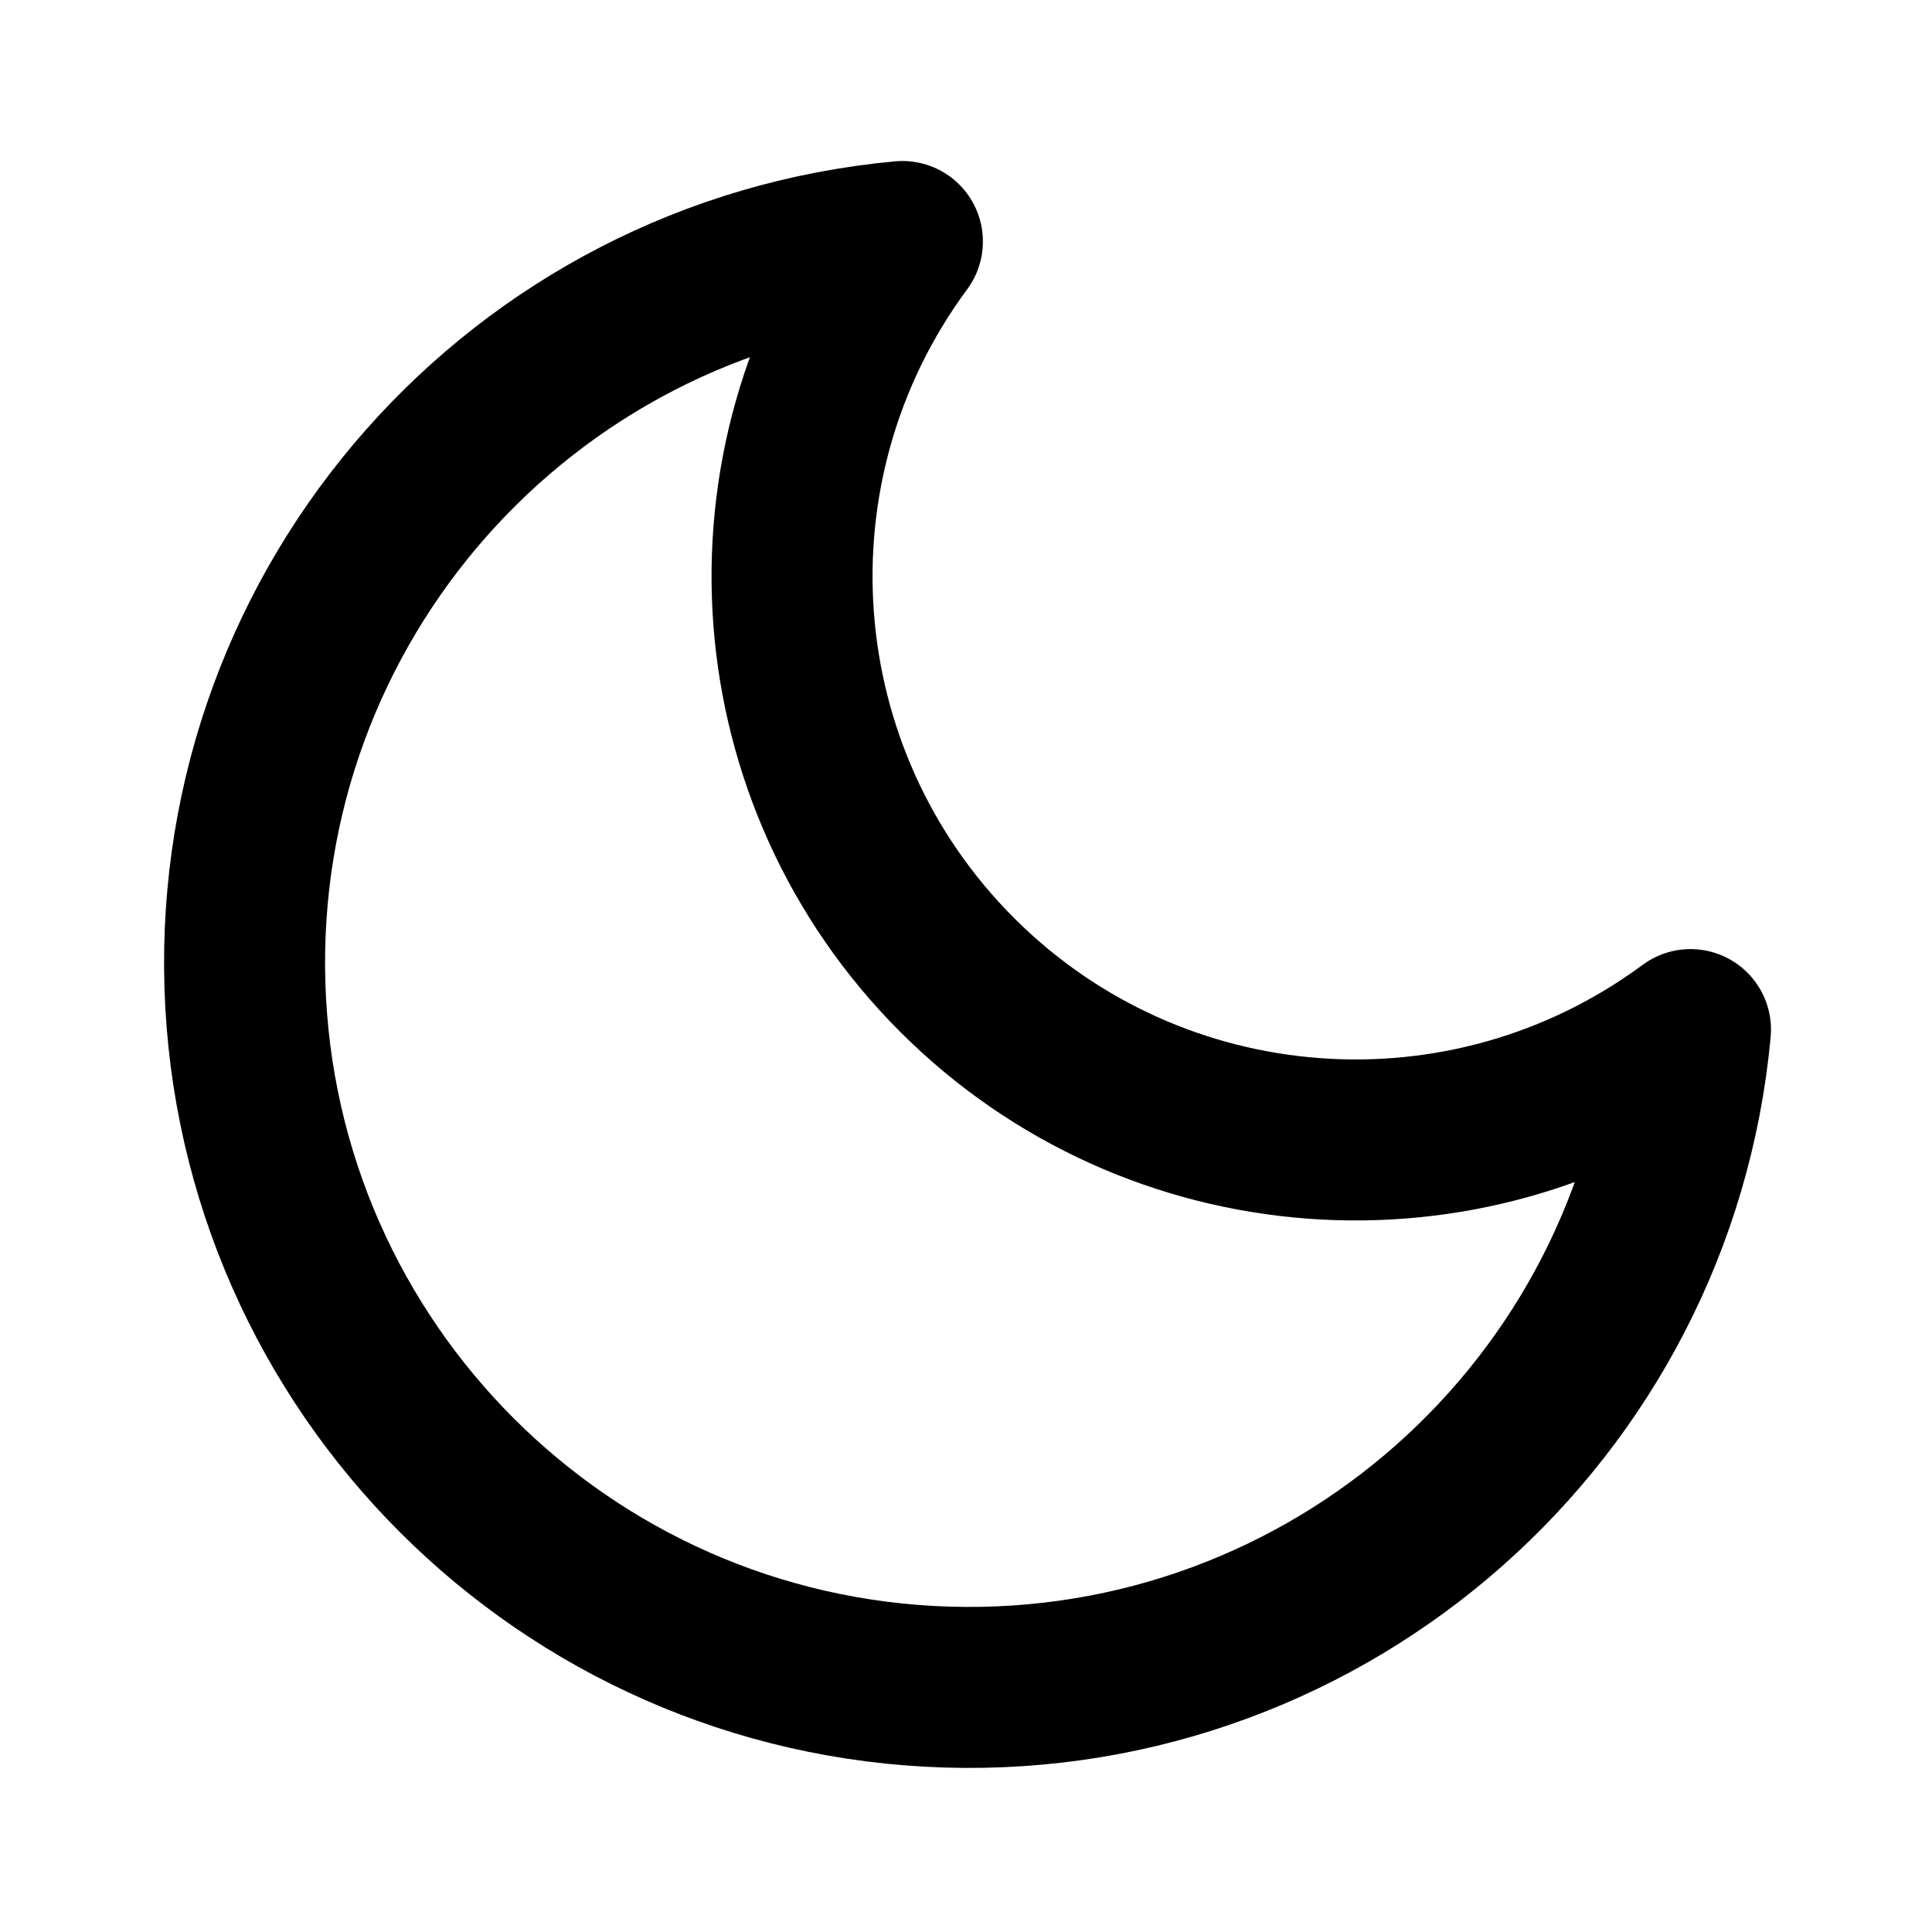
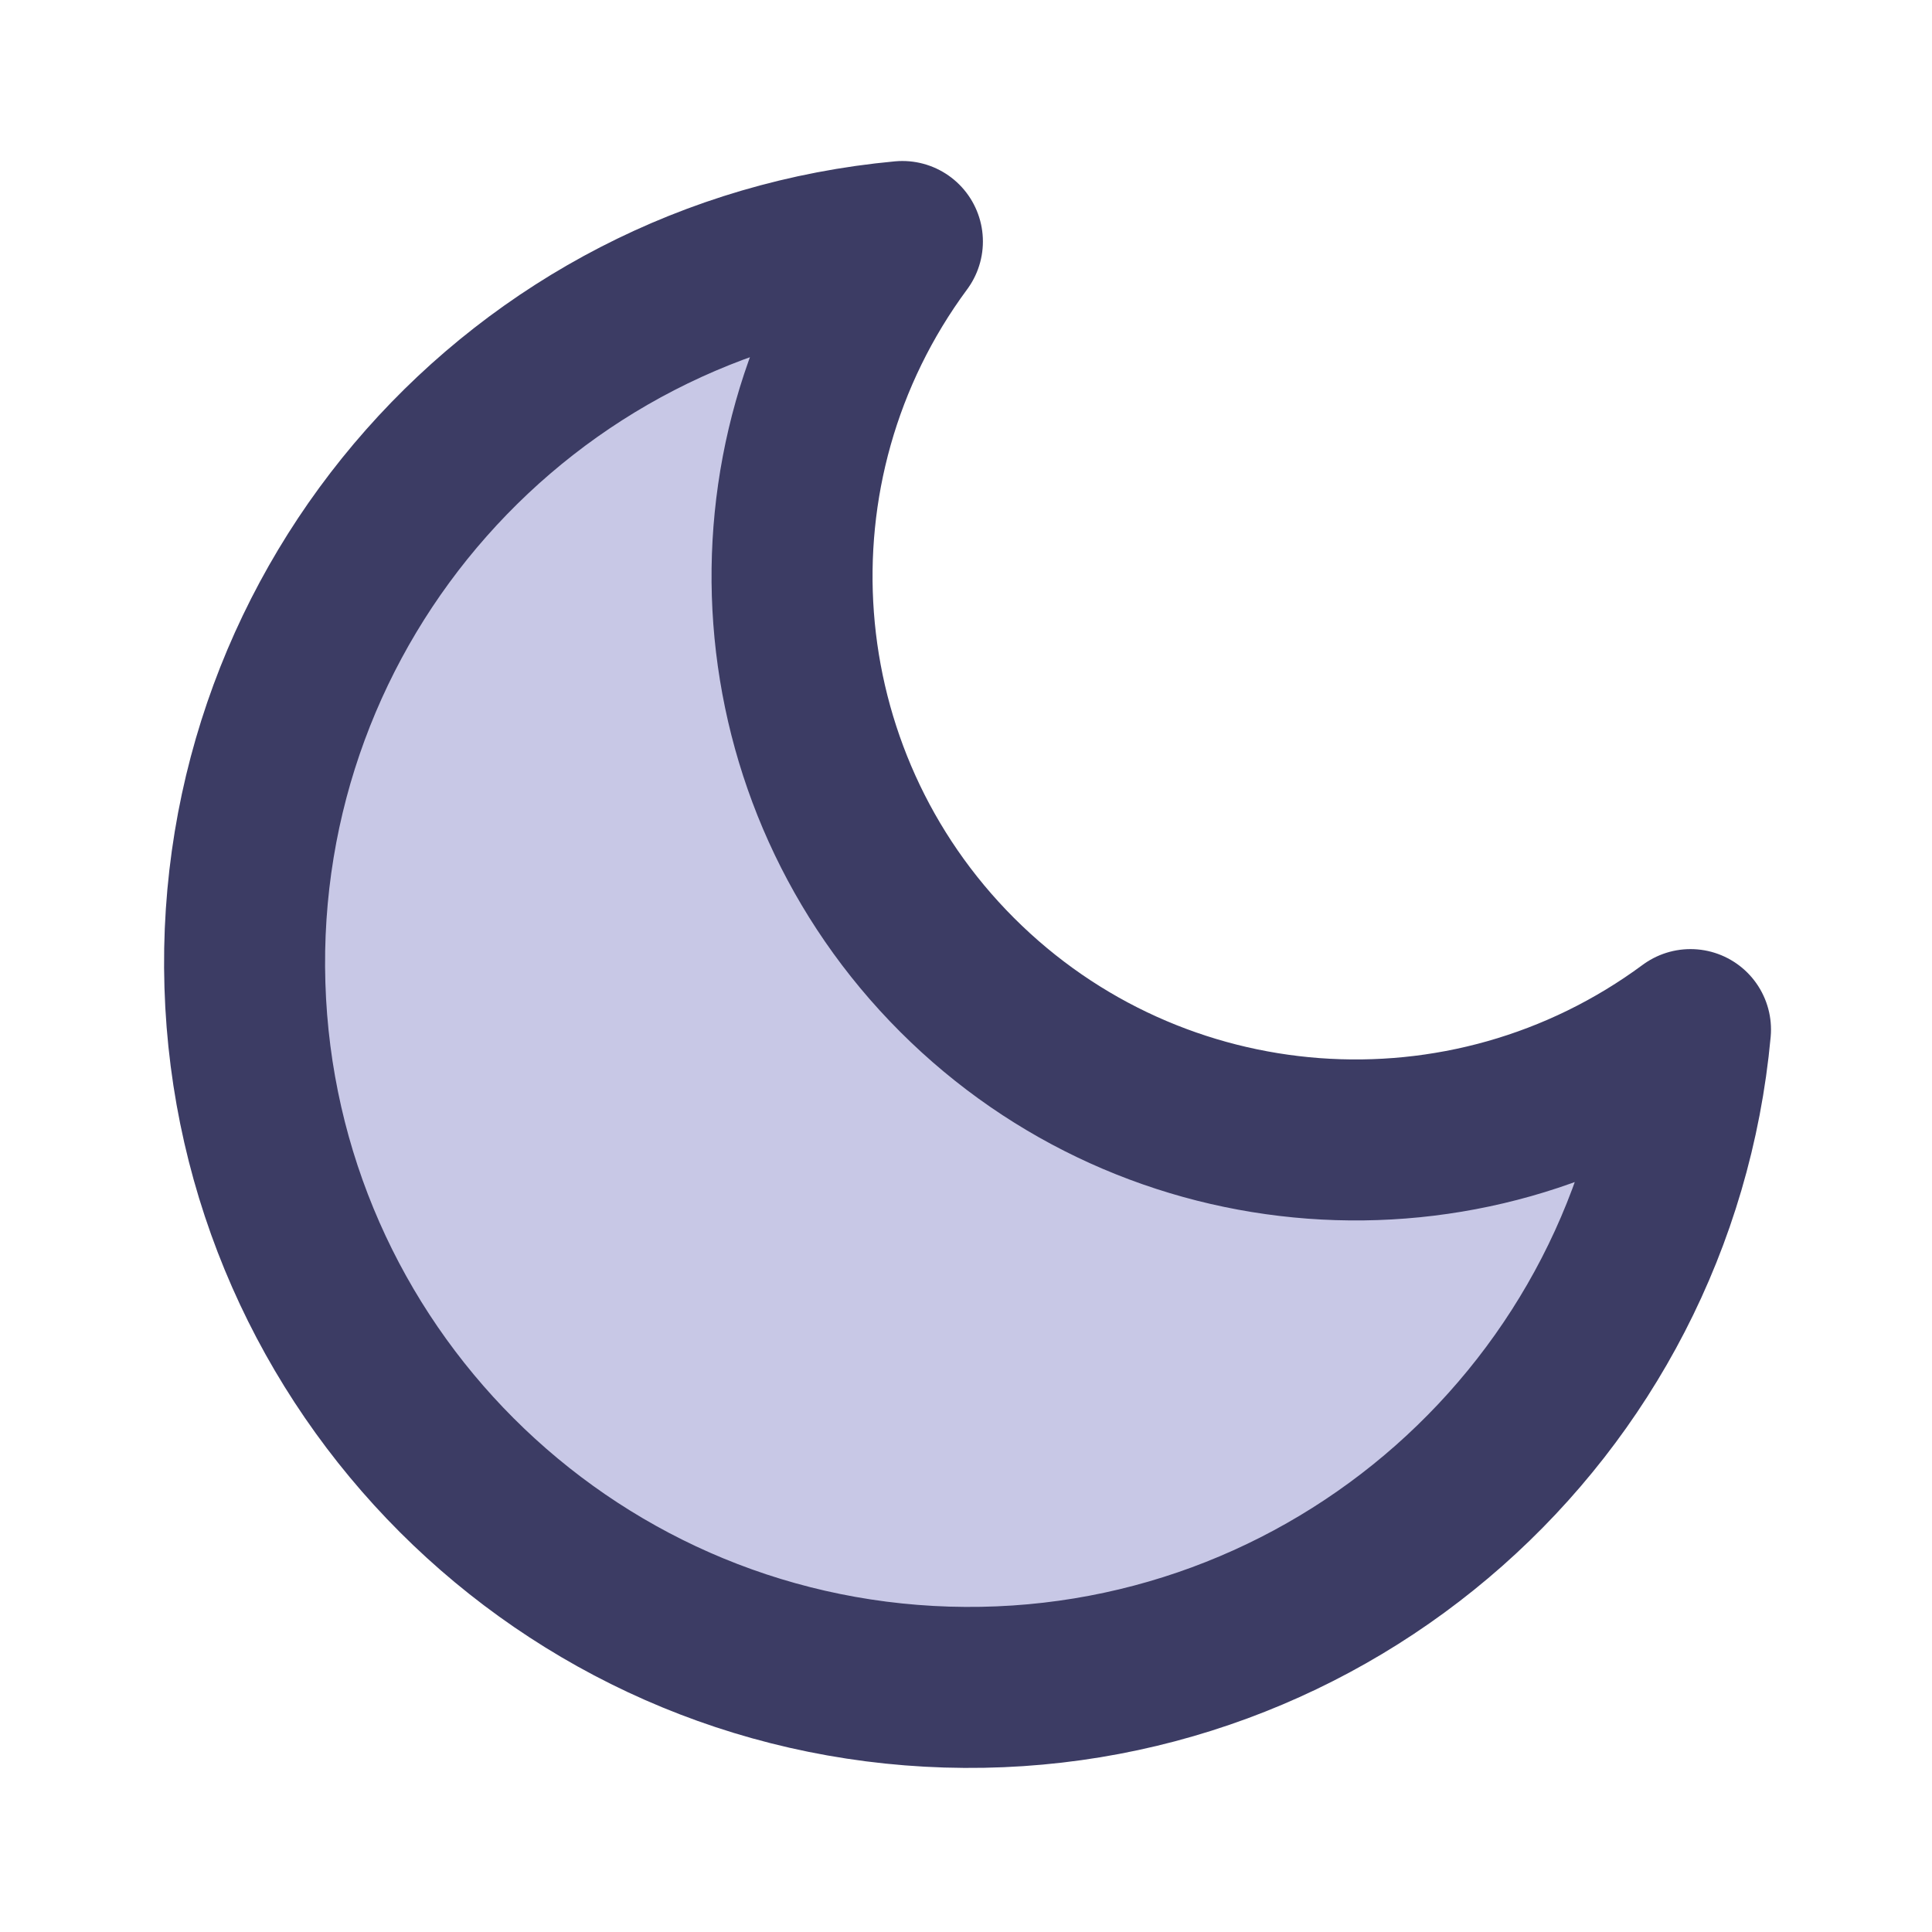
- <svg xmlns="http://www.w3.org/2000/svg" id="moon" width="24" height="24" viewBox="0 0 24 24" fill="none" stroke="black" stroke-width="2" stroke-linecap="round" stroke-linejoin="round">
+ <svg xmlns="http://www.w3.org/2000/svg" id="moon" width="24" height="24" viewBox="0 0 24 24" fill="rgb(200 200 230)" stroke="rgb(60 60 100)" stroke-width="2" stroke-linecap="round" stroke-linejoin="round">
  <path d="M21 12.79A9 9 0 1 1 11.21 3 7 7 0 0 0 21 12.79z" />
</svg>
